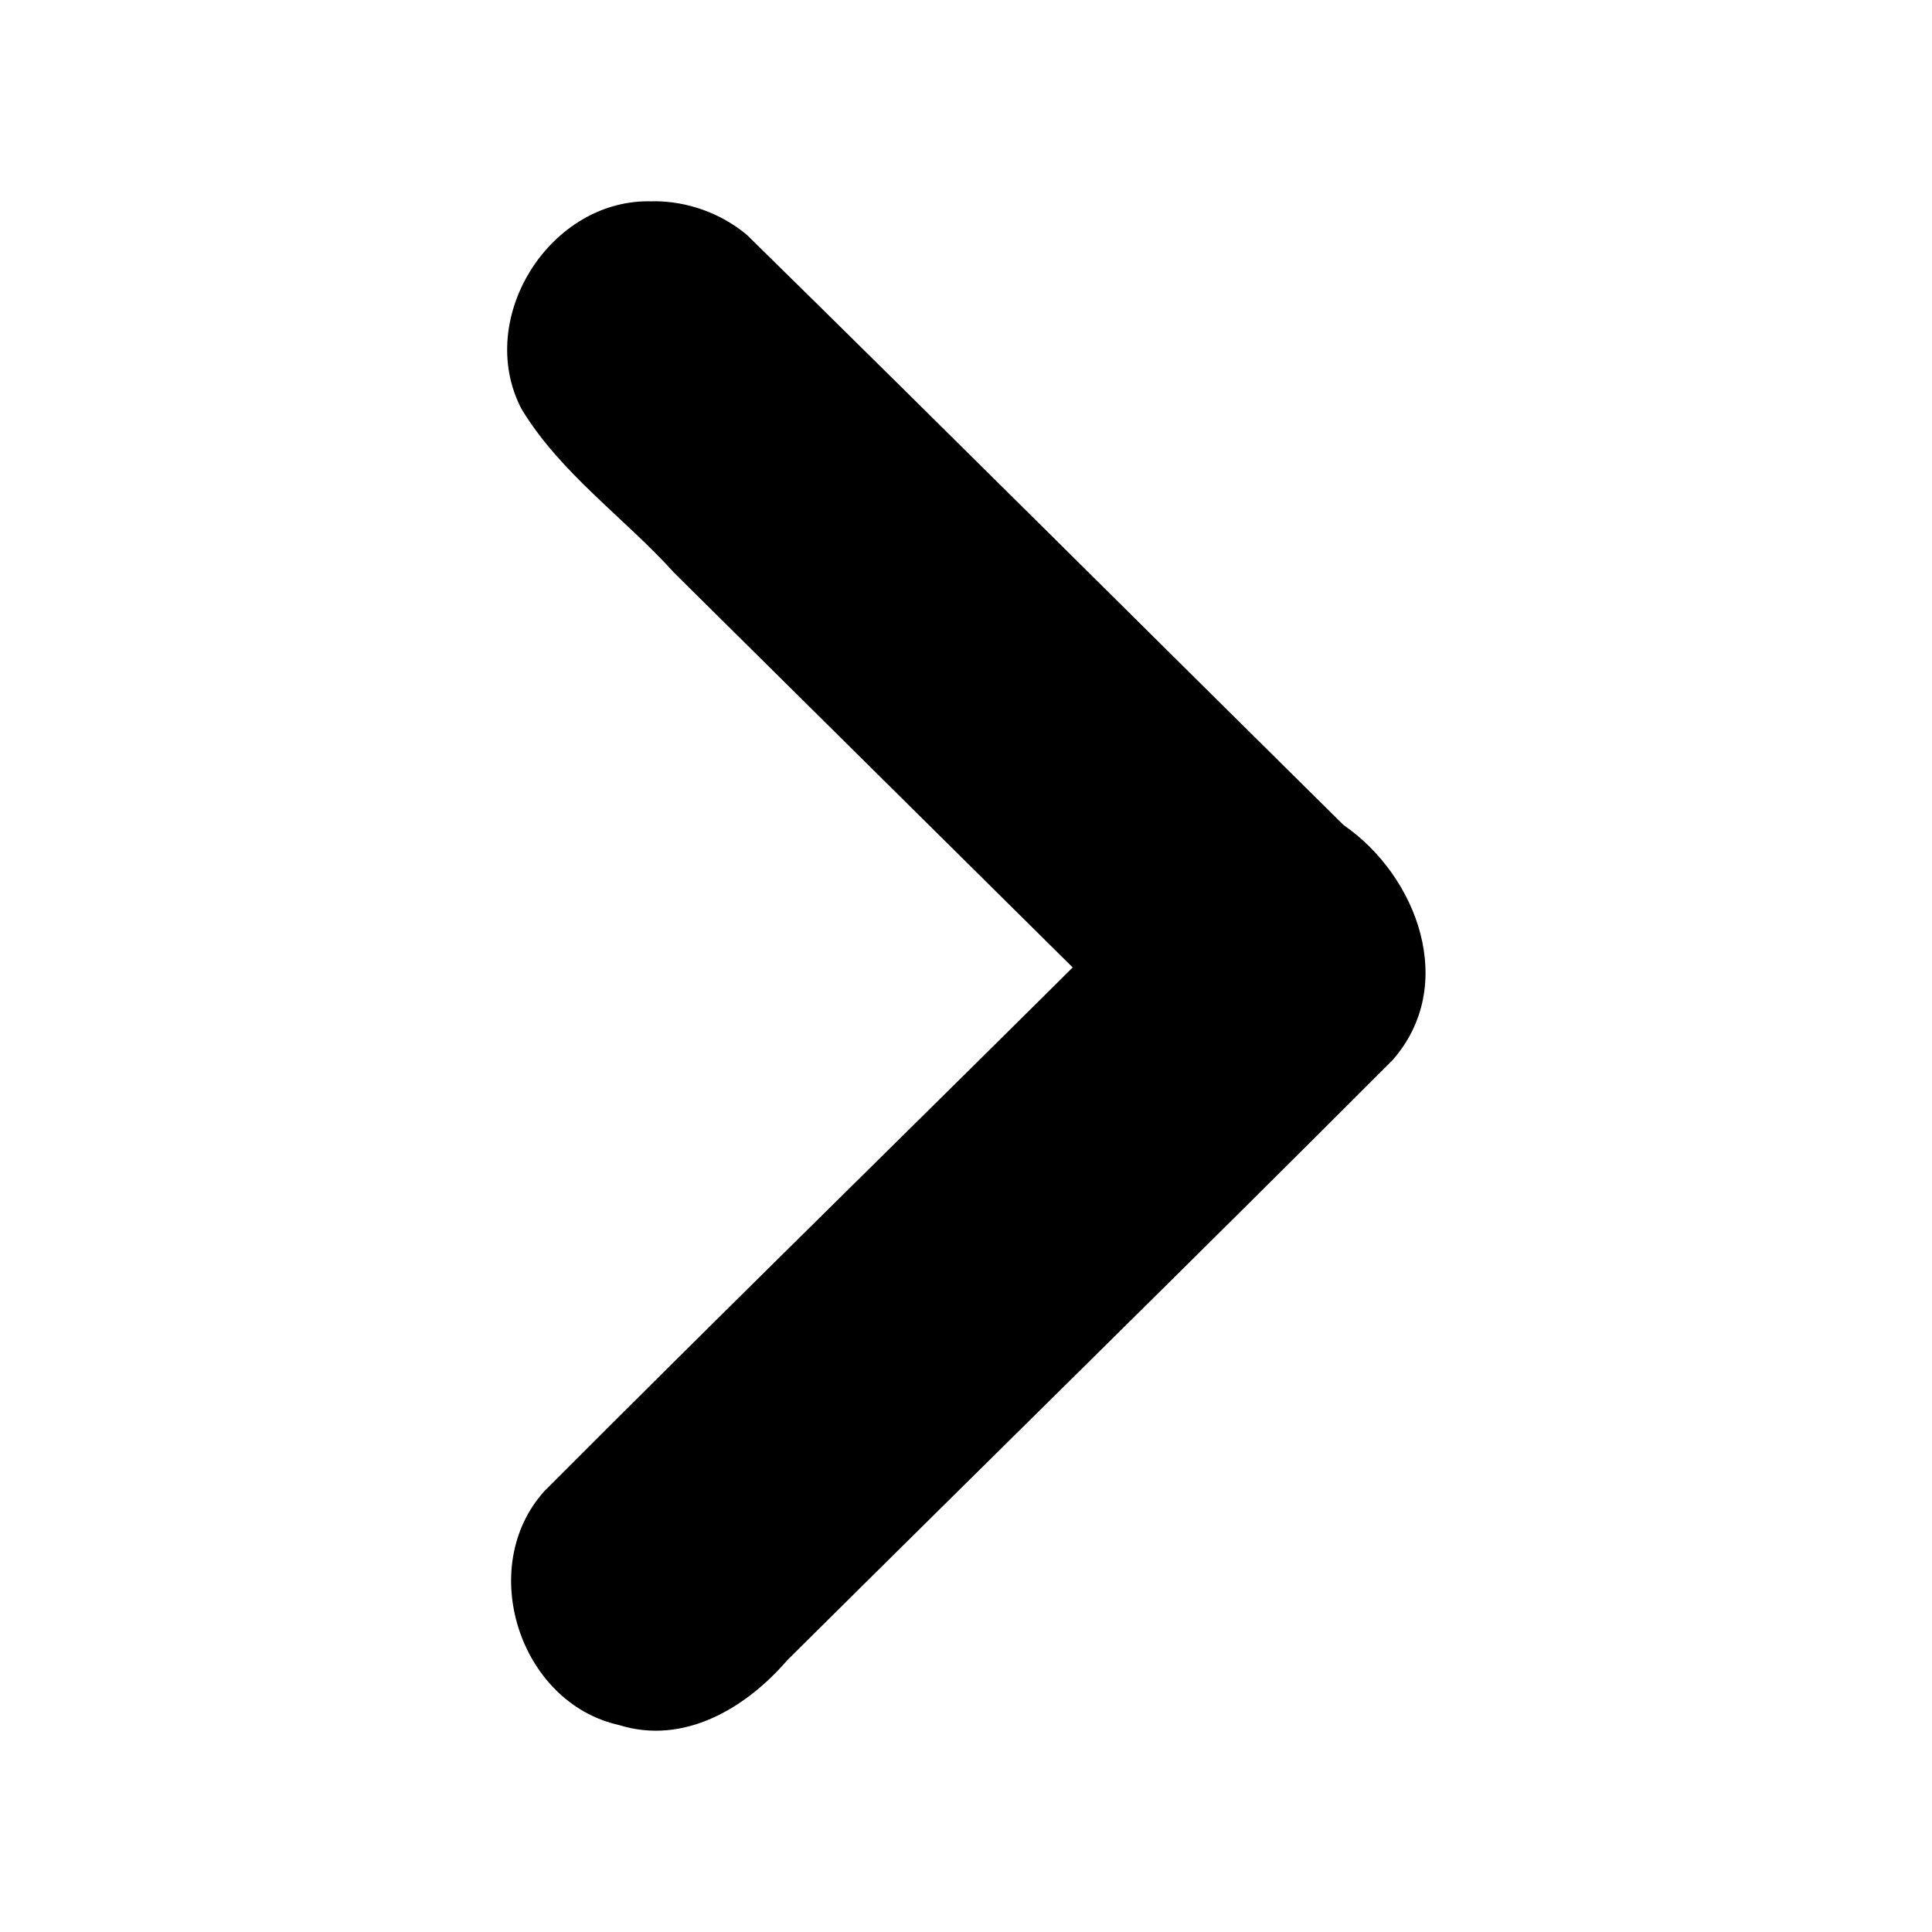
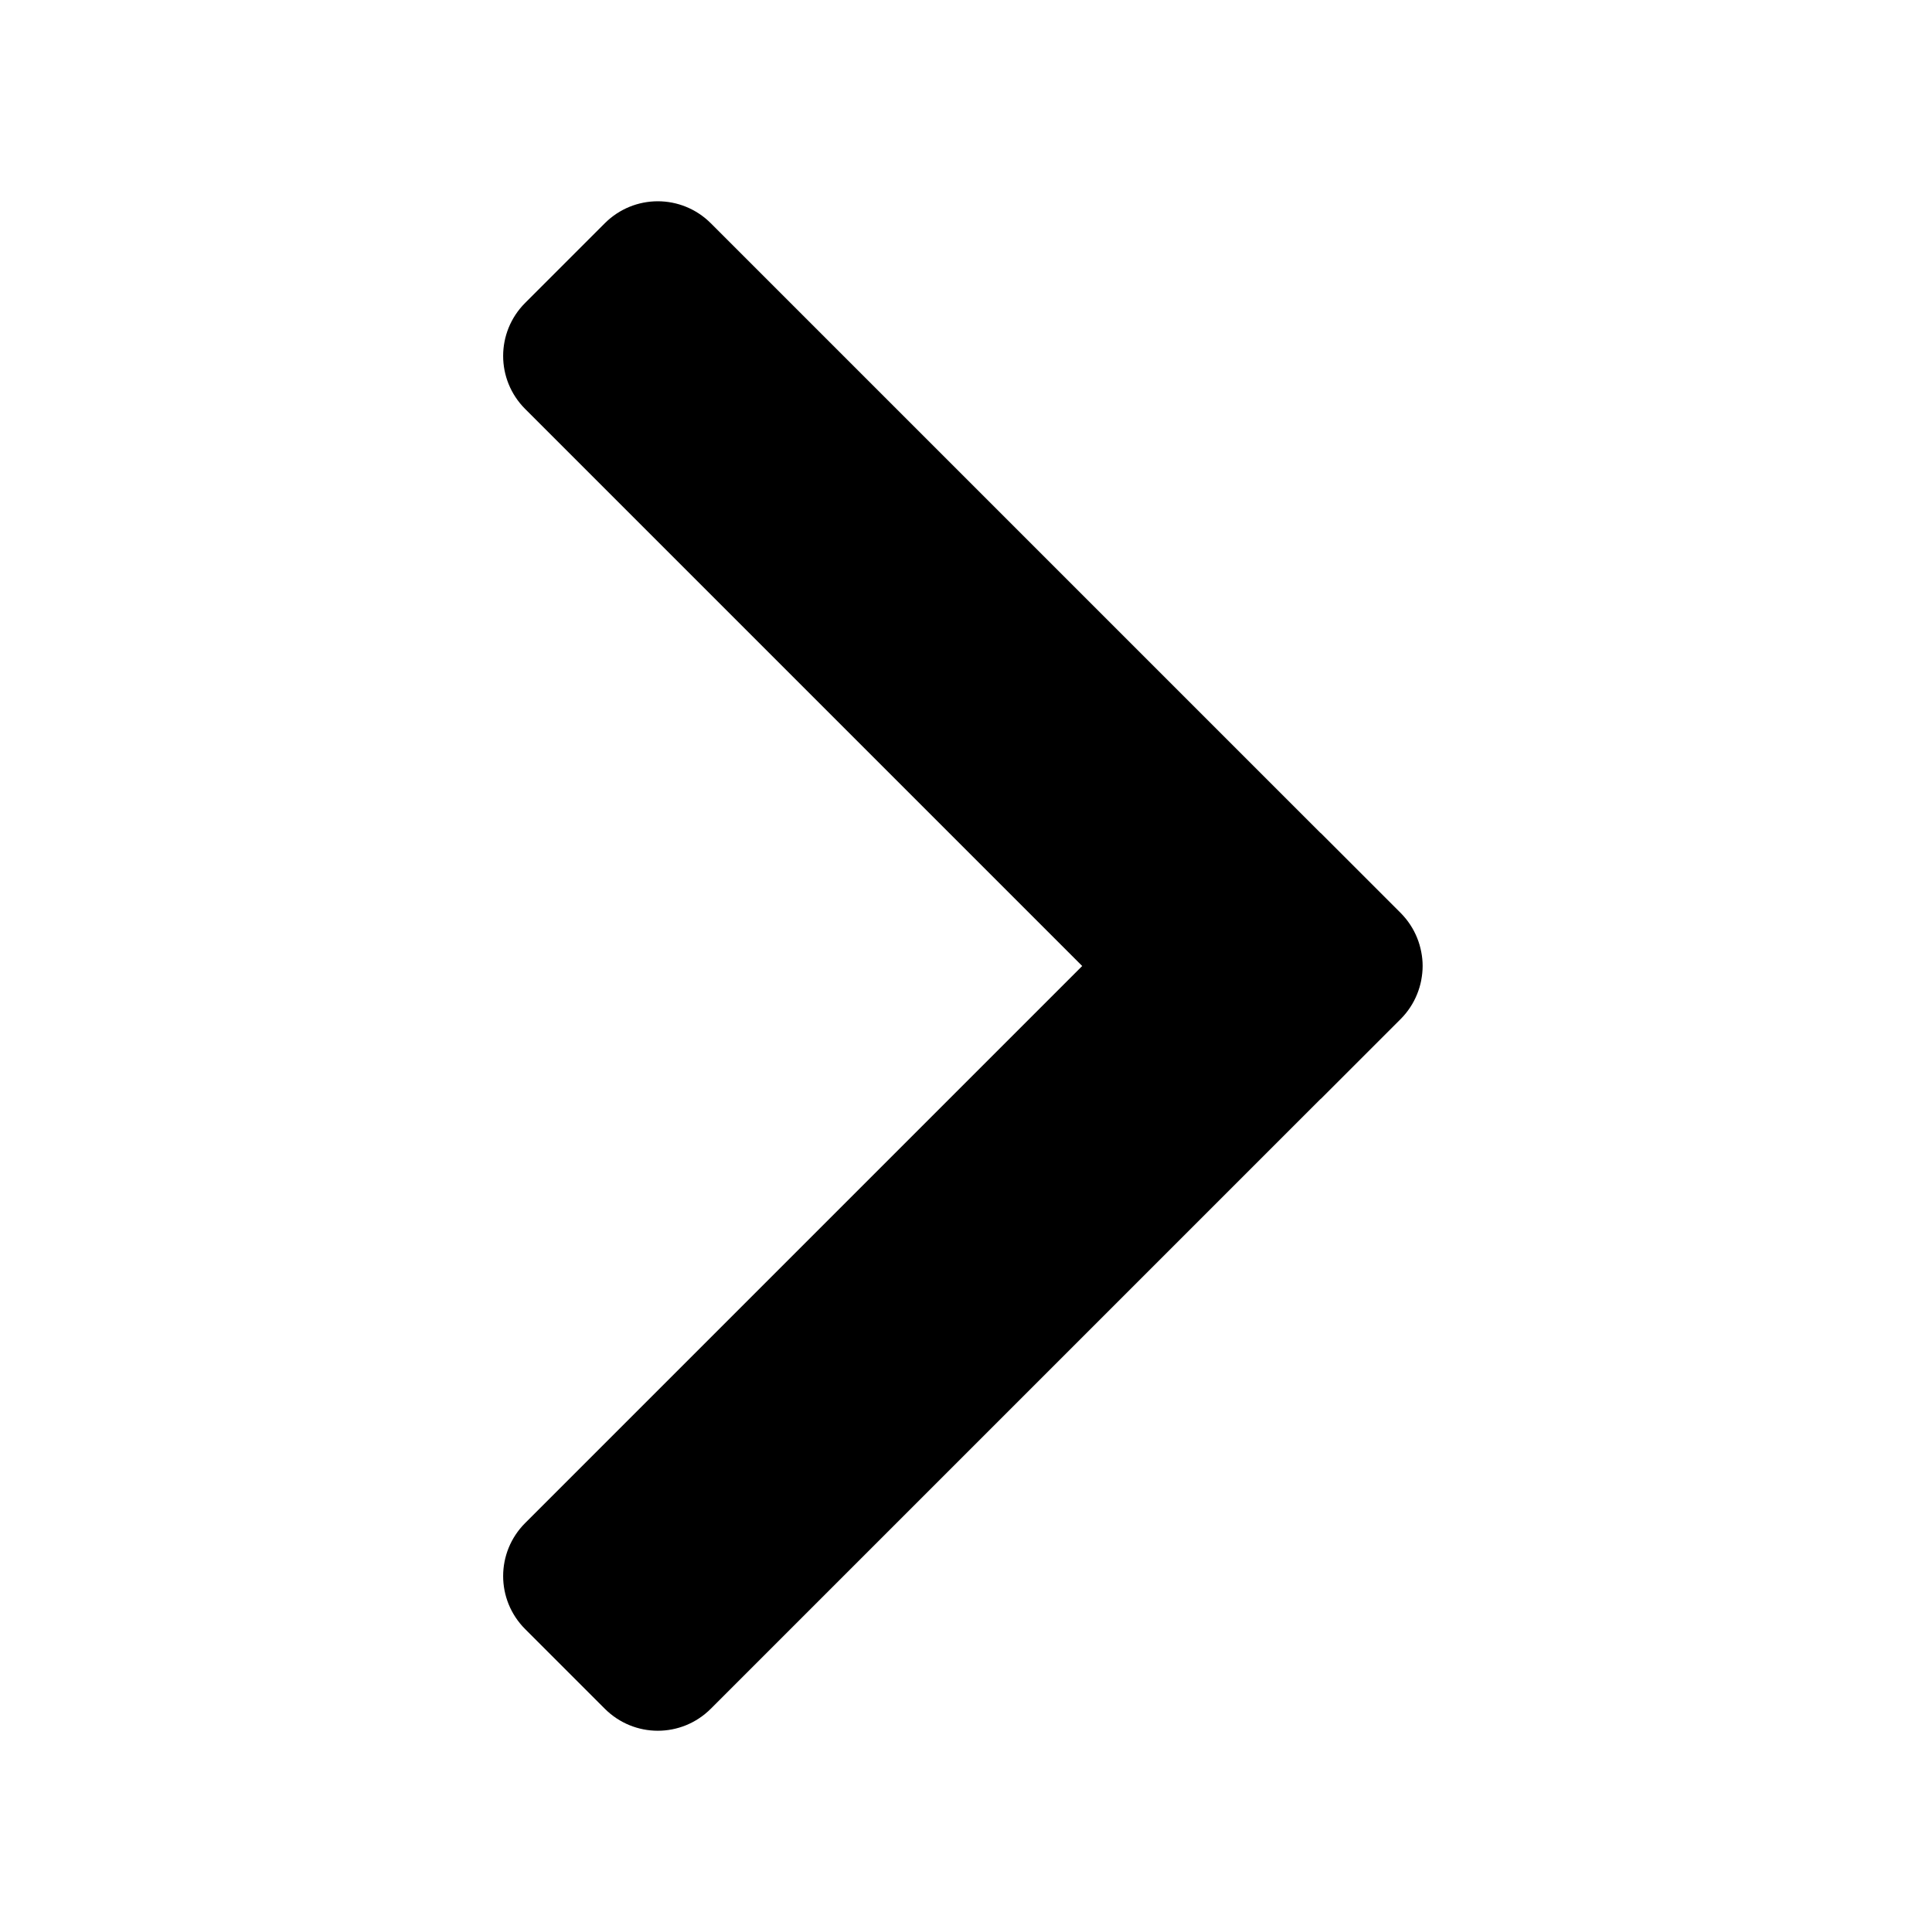
<svg xmlns="http://www.w3.org/2000/svg" height="48" width="48" version="1.1" viewBox="0 0 48 48">
-   <path style="color-rendering:auto;text-decoration-color:#000000;color:#000000;isolation:auto;mix-blend-mode:normal;shape-rendering:auto;solid-color:#000000;block-progression:tb;text-decoration-line:none;image-rendering:auto;white-space:normal;text-indent:0;text-transform:none;text-decoration-style:solid;fill:#000000" d="m16.22 5.003c-2.538-0.095-4.434 2.894-3.268 5.149 0.963 1.602 2.558 2.706 3.802 4.084l9.897 9.8c-4.371 4.342-8.777 8.65-13.127 13.012-1.701 1.887-0.624 5.258 1.855 5.81 1.616 0.506 3.156-0.423 4.18-1.61 5.008-4.973 10.05-9.913 15.036-14.907 1.632-1.849 0.628-4.572-1.215-5.843-4.942-4.884-9.861-9.792-14.821-14.66-0.648-0.543-1.492-0.846-2.339-0.838z" />
+   <path style="fill-rule:evenodd;fill:#000000" d="m16.343 43c0.477 0 0.953-0.183 1.318-0.548l15.139-15.139c0.006-0.006 0.014-0.01 0.02-0.016l1.977-1.977c0.183-0.183 0.32-0.395 0.411-0.621 0.045-0.111 0.079-0.226 0.102-0.342 0-0.001-0-0.003 0-0.004 0.022-0.117 0.035-0.235 0.035-0.353 0-0.001 0-0.001 0-0.002-0-0.118-0.012-0.235-0.035-0.351-0.023-0.118-0.056-0.233-0.102-0.346-0.091-0.226-0.228-0.437-0.411-0.621l-1.977-1.977c-0.006-0.006-0.014-0.01-0.02-0.016l-15.139-15.139c-0.73-0.73-1.906-0.73-2.636 0l-1.977 1.977c-0.73 0.73-0.73 1.906 0 2.636l13.839 13.839-13.839 13.839c-0.73 0.73-0.73 1.906 0 2.636l1.977 1.977c0.365 0.365 0.842 0.548 1.318 0.548z" />
</svg>
